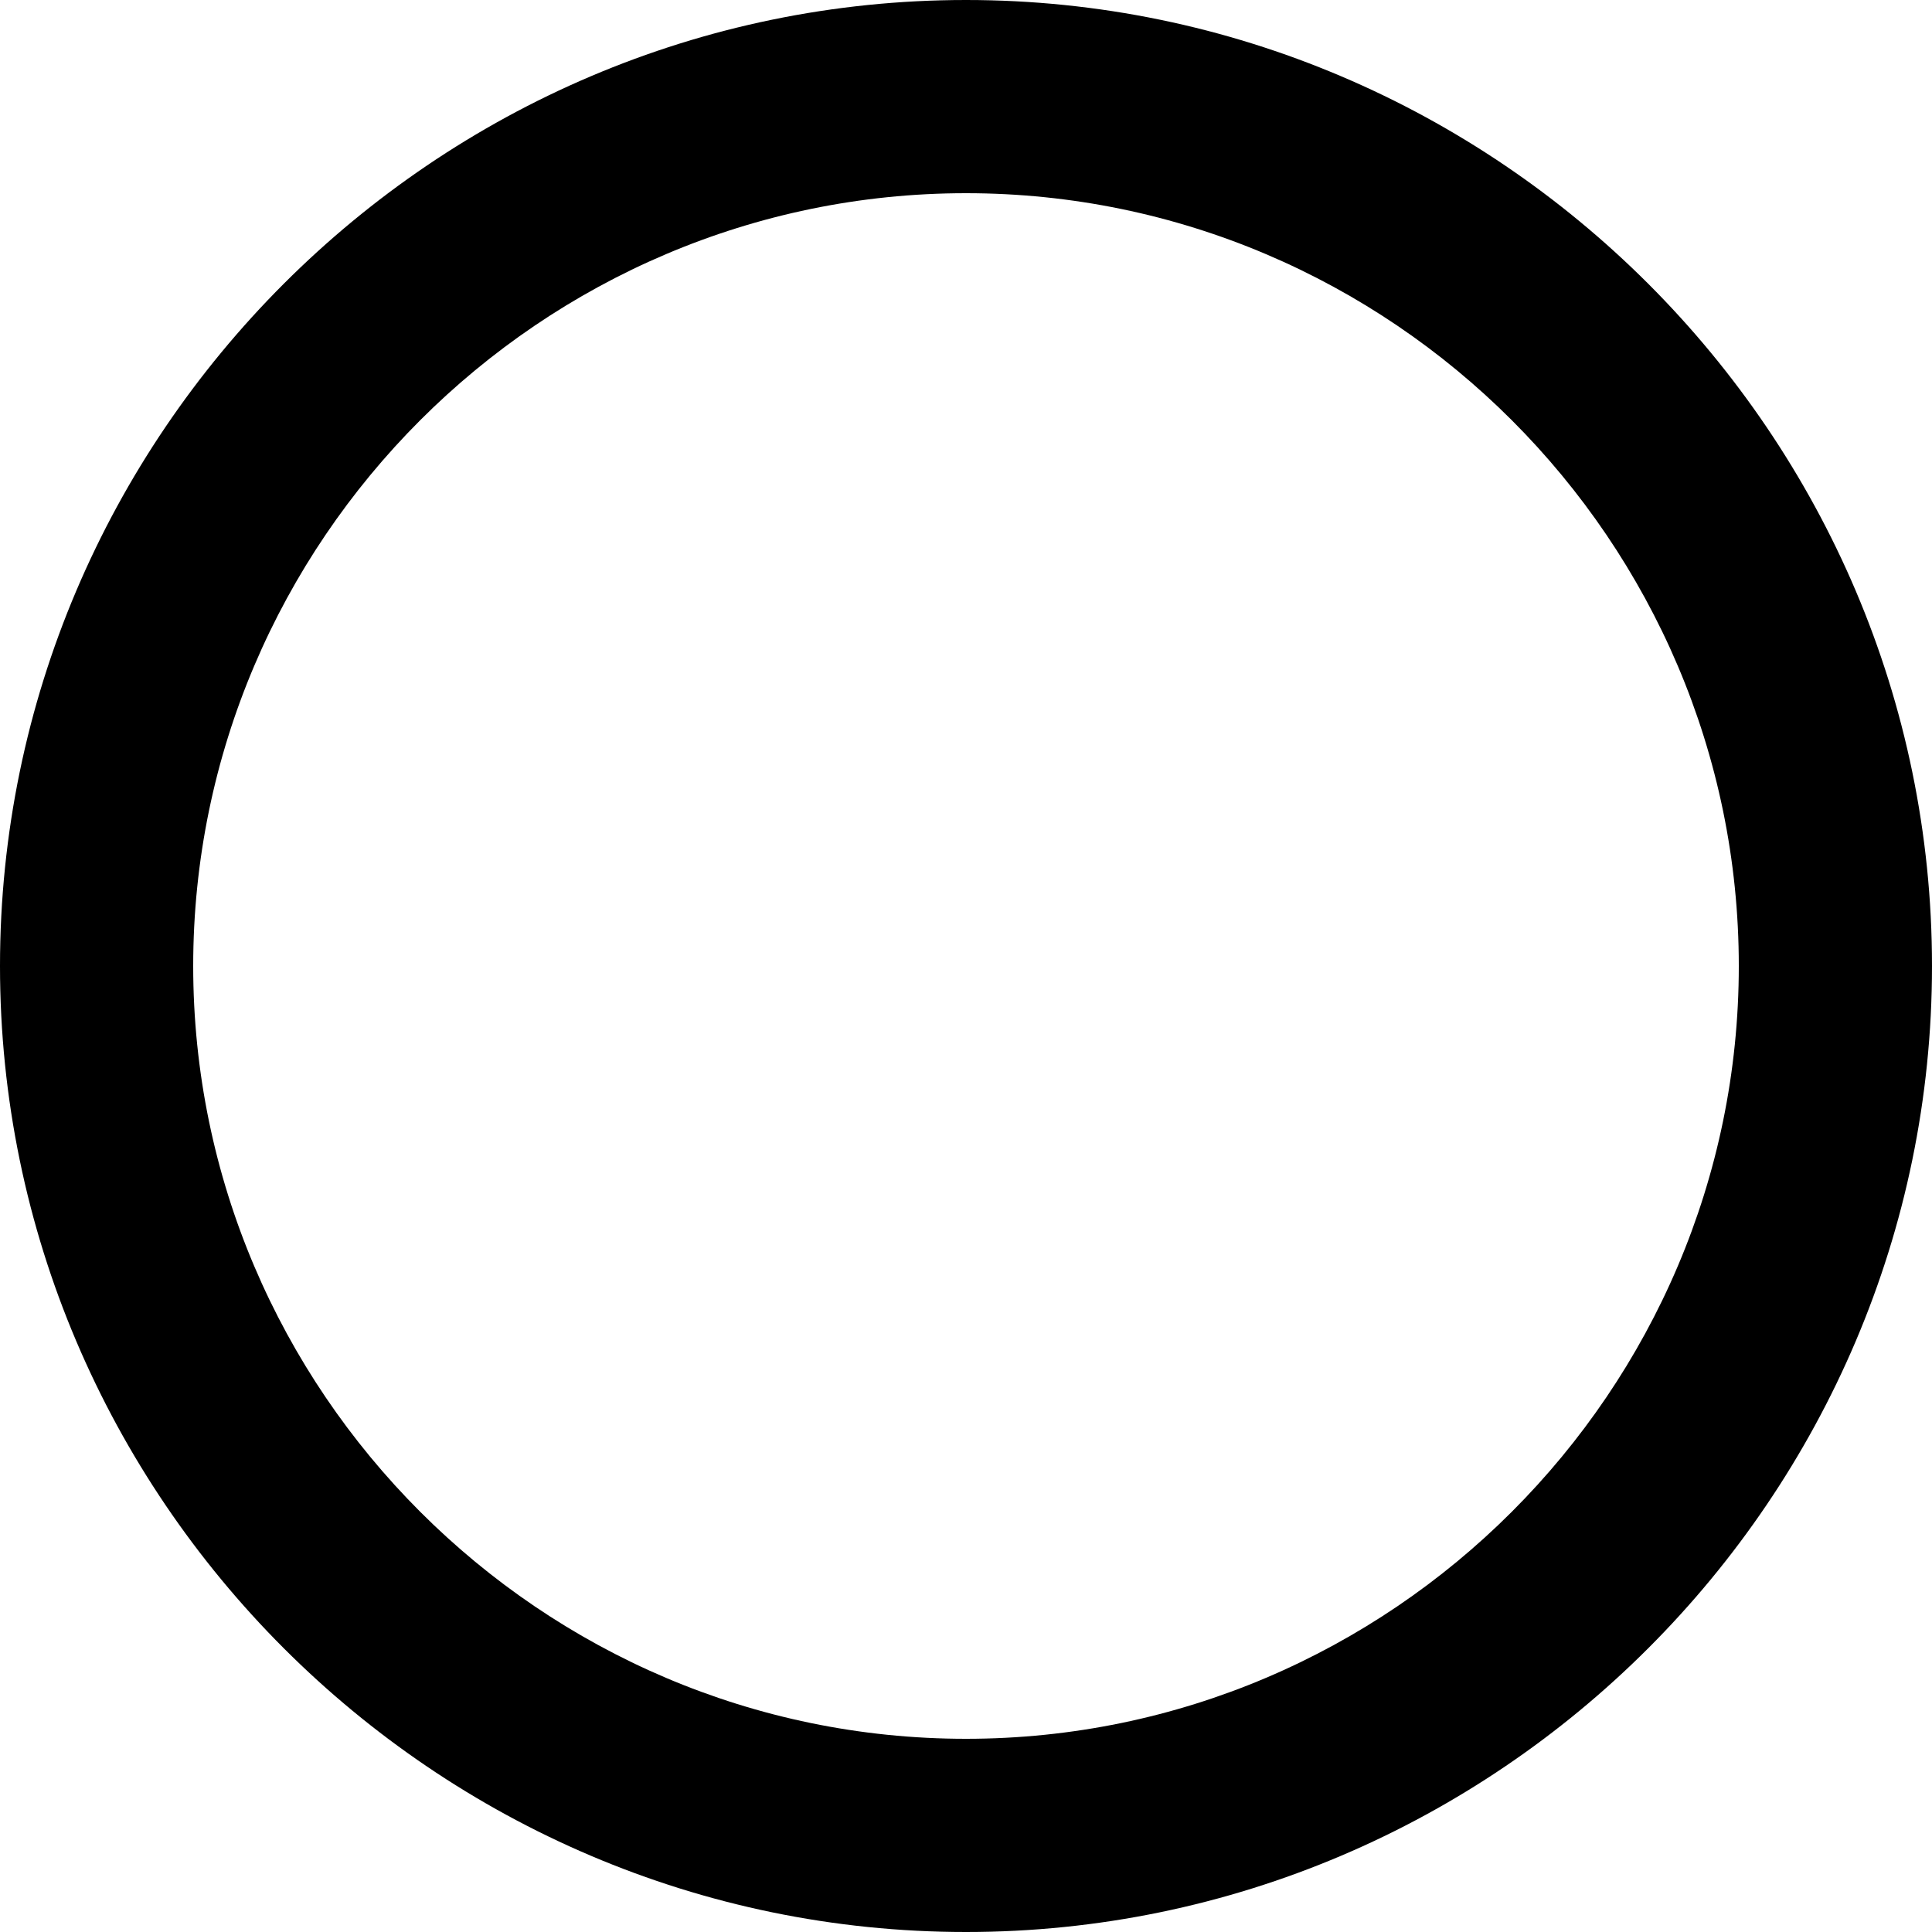
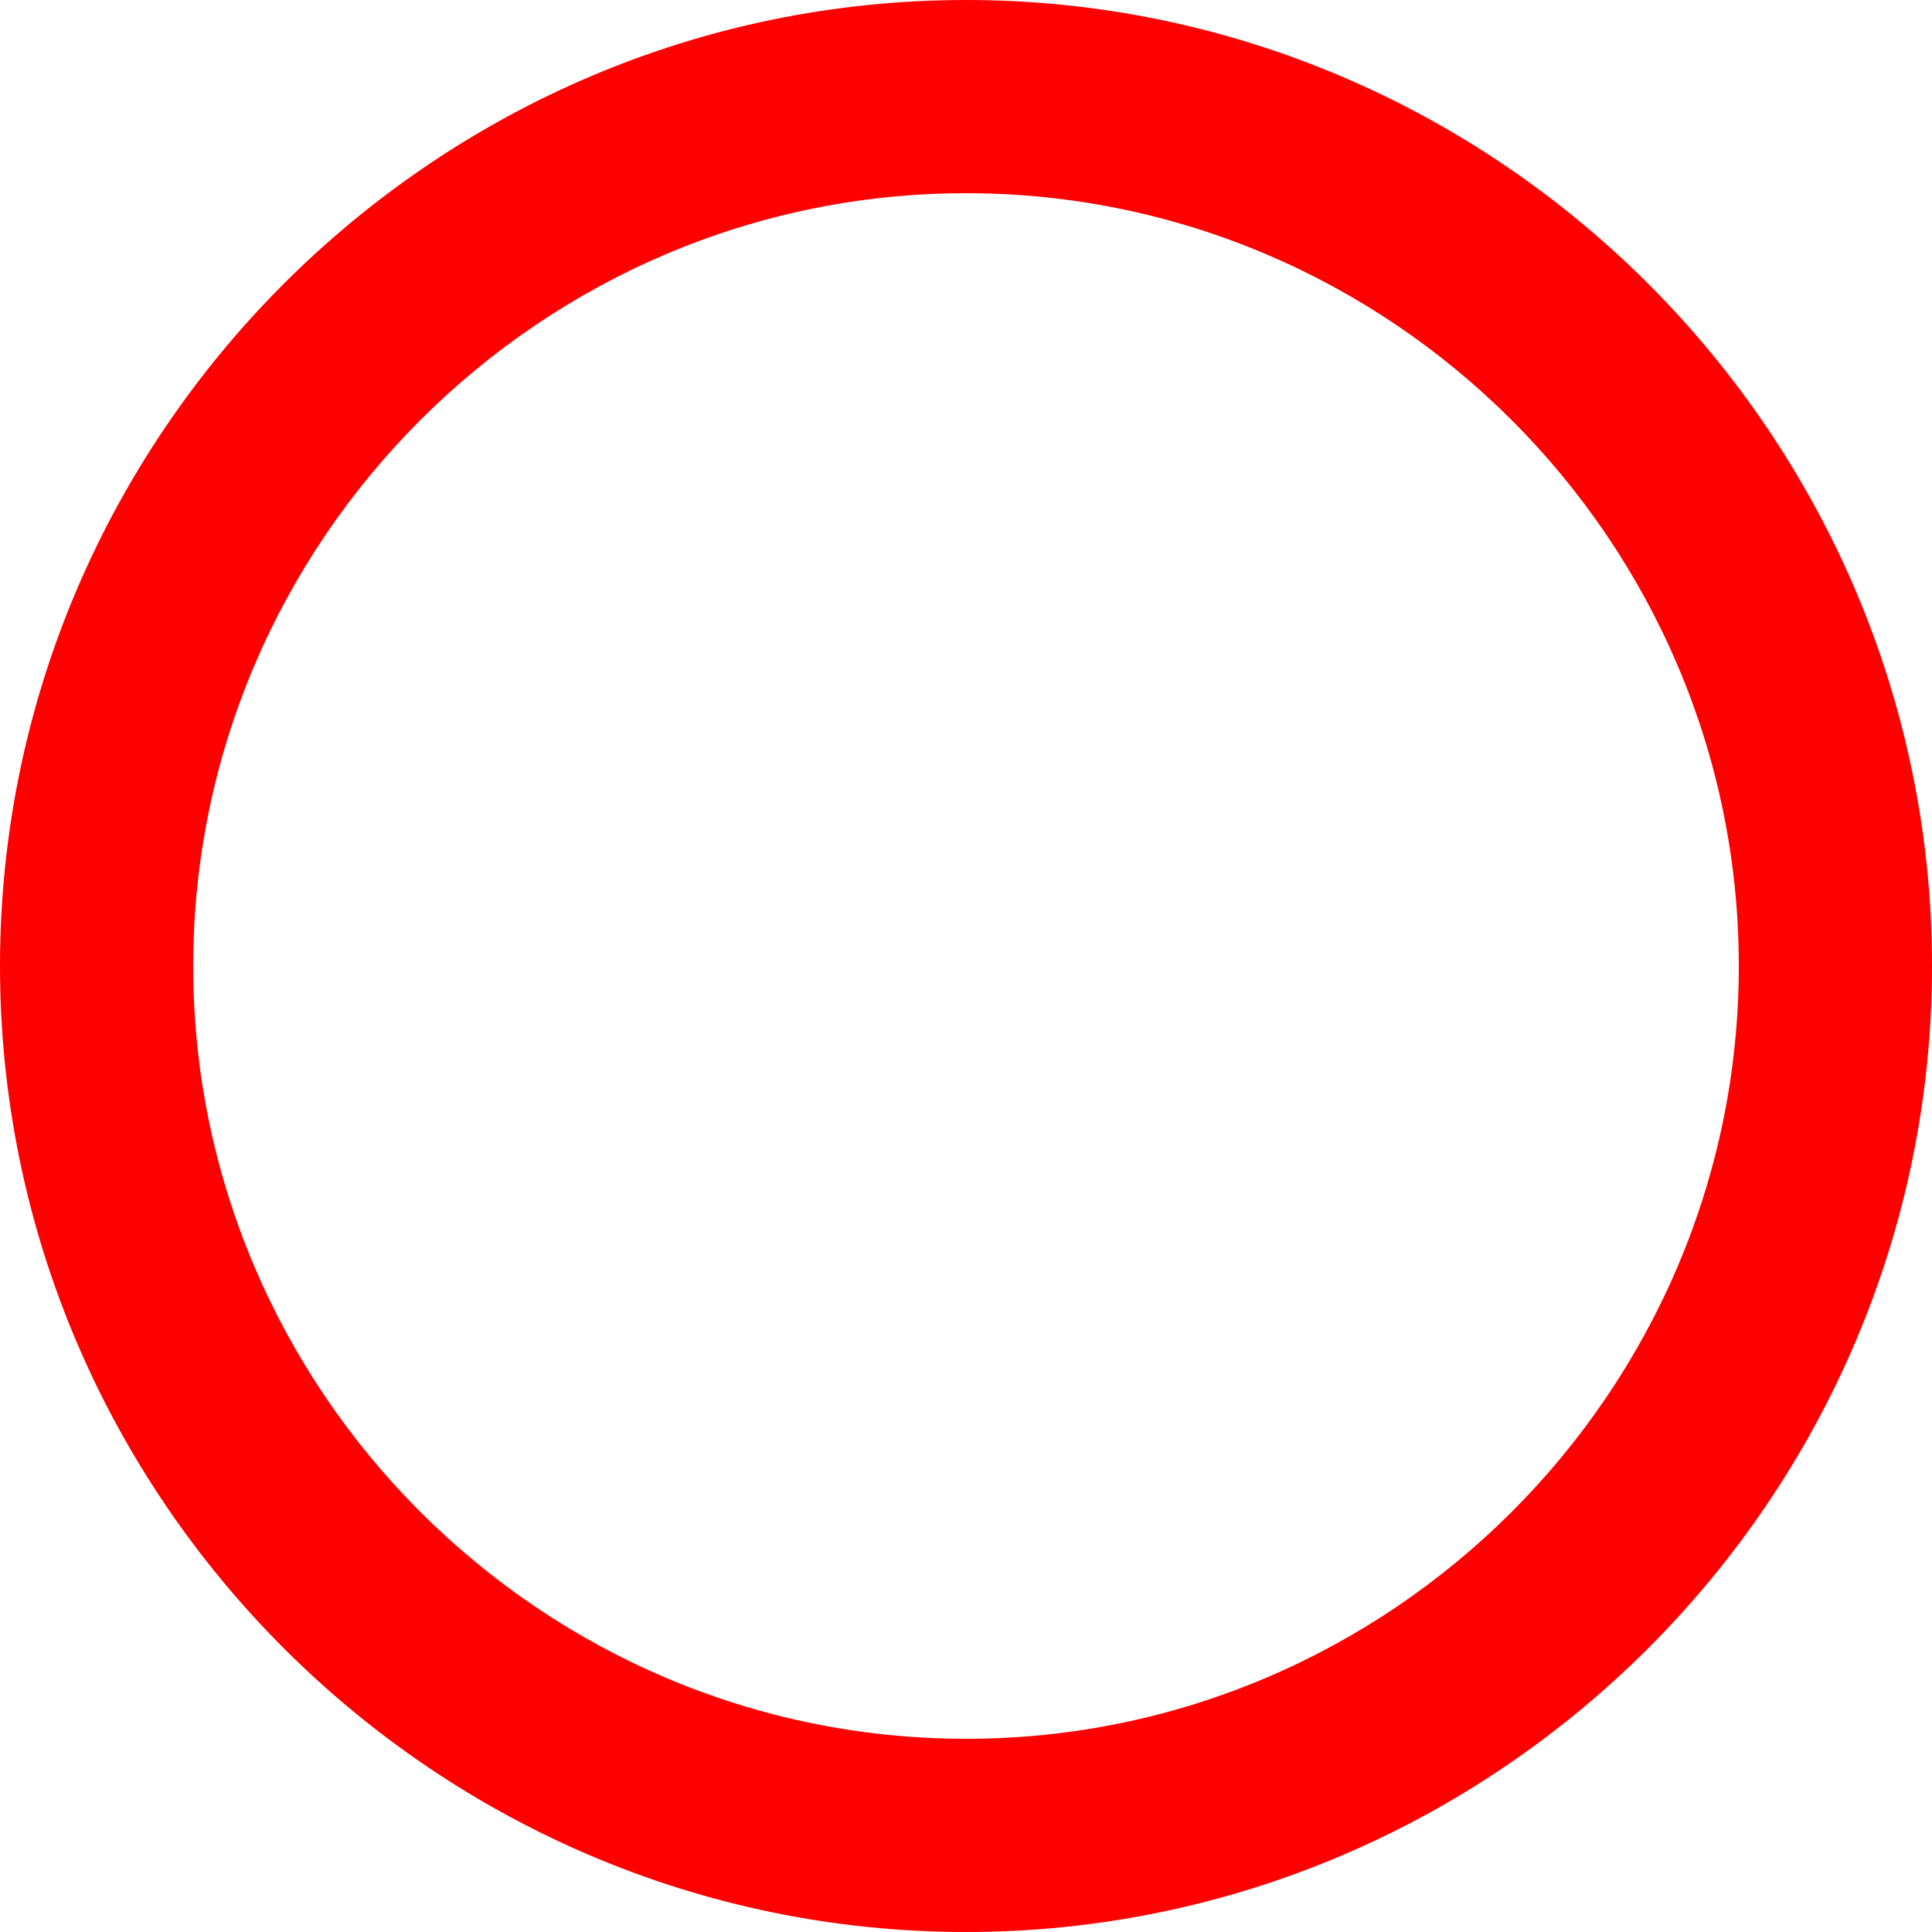
<svg xmlns="http://www.w3.org/2000/svg" height="20px" version="1.1" viewBox="0 0 20 20" width="20px">
  <defs />
  <g fill="none" fill-rule="evenodd" id="Page-1" stroke="none" stroke-width="1">
-     <g fill="#000000" id="Core" transform="translate(-170, -86)">
+     <g fill="#FF0000" id="Core" transform="translate(-170, -86)">
      <g id="check-circle-outline-blank" transform="translate(170, 86)">
        <path d="M10,0 C4.5,0 0,4.5 0,10 C0,15.5 4.5,20 10,20 C15.5,20 20,15.5 20,10 C20,4.5 15.5,0 10,0 L10,0 Z M10,18 C5.6,18 2,14.4 2,10 C2,5.6 5.6,2 10,2 C14.4,2 18,5.6 18,10 C18,14.4 14.4,18 10,18 L10,18 Z" id="Shape" />
      </g>
    </g>
  </g>
</svg>
